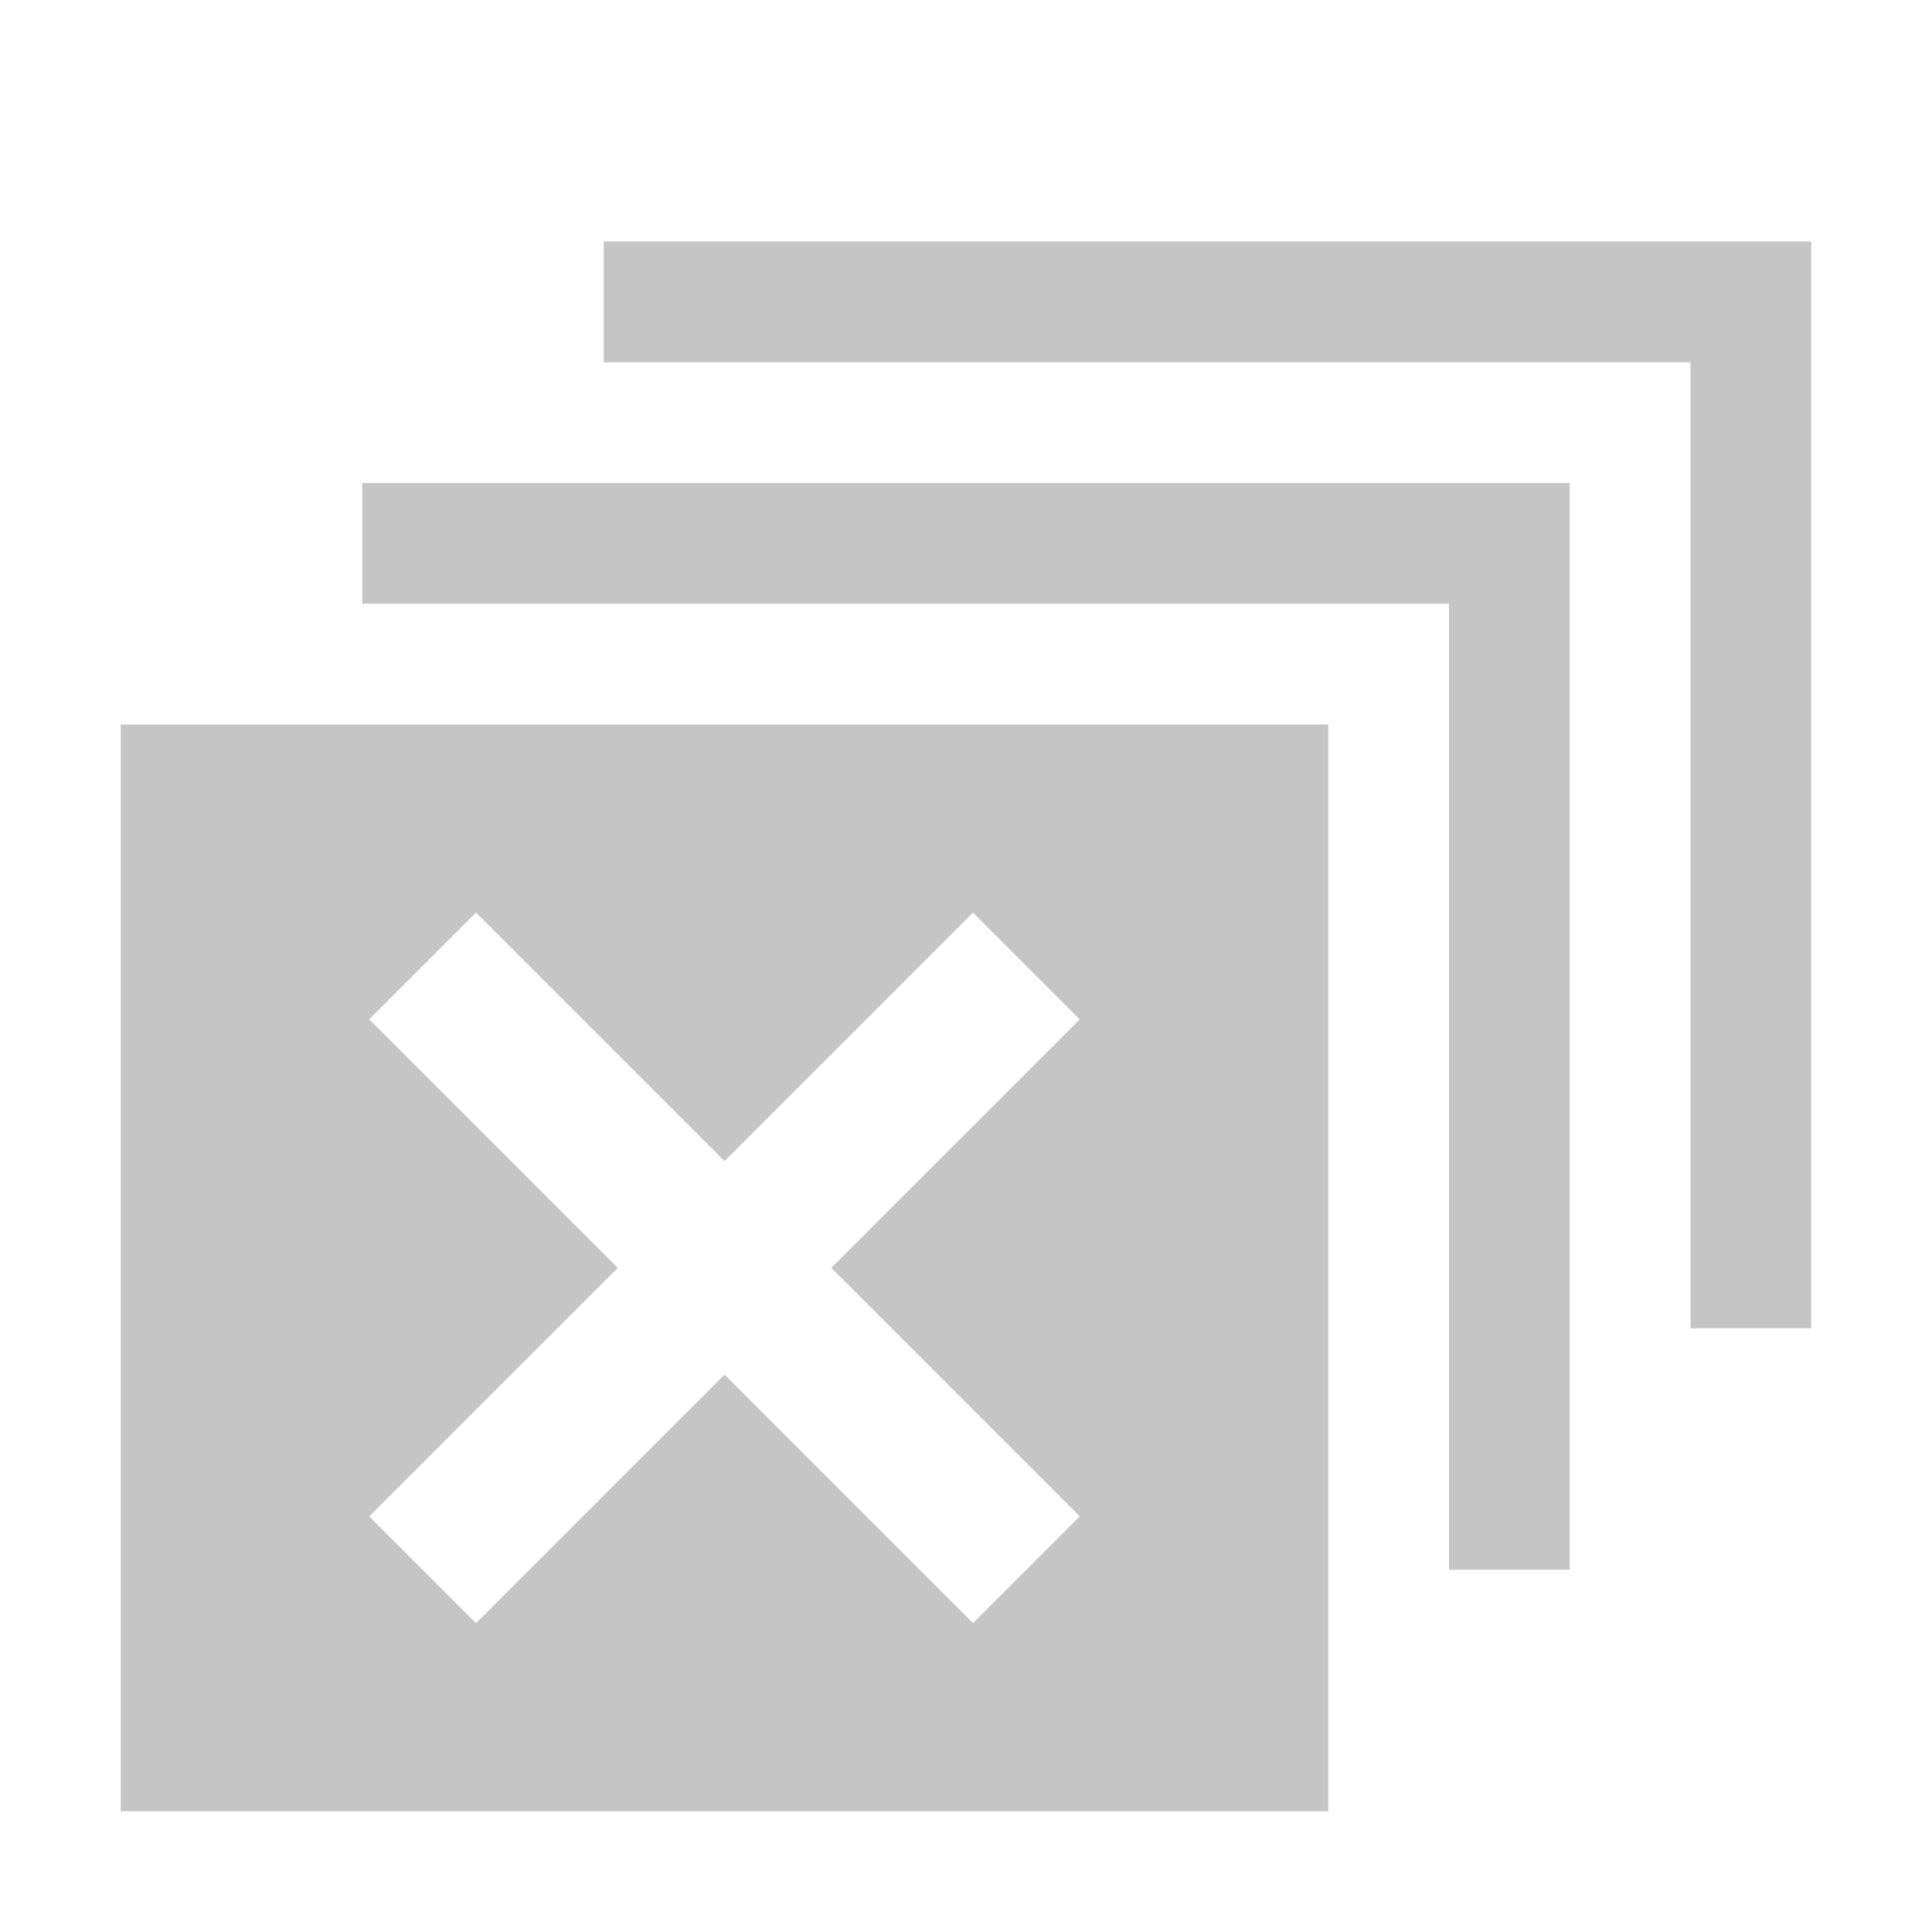
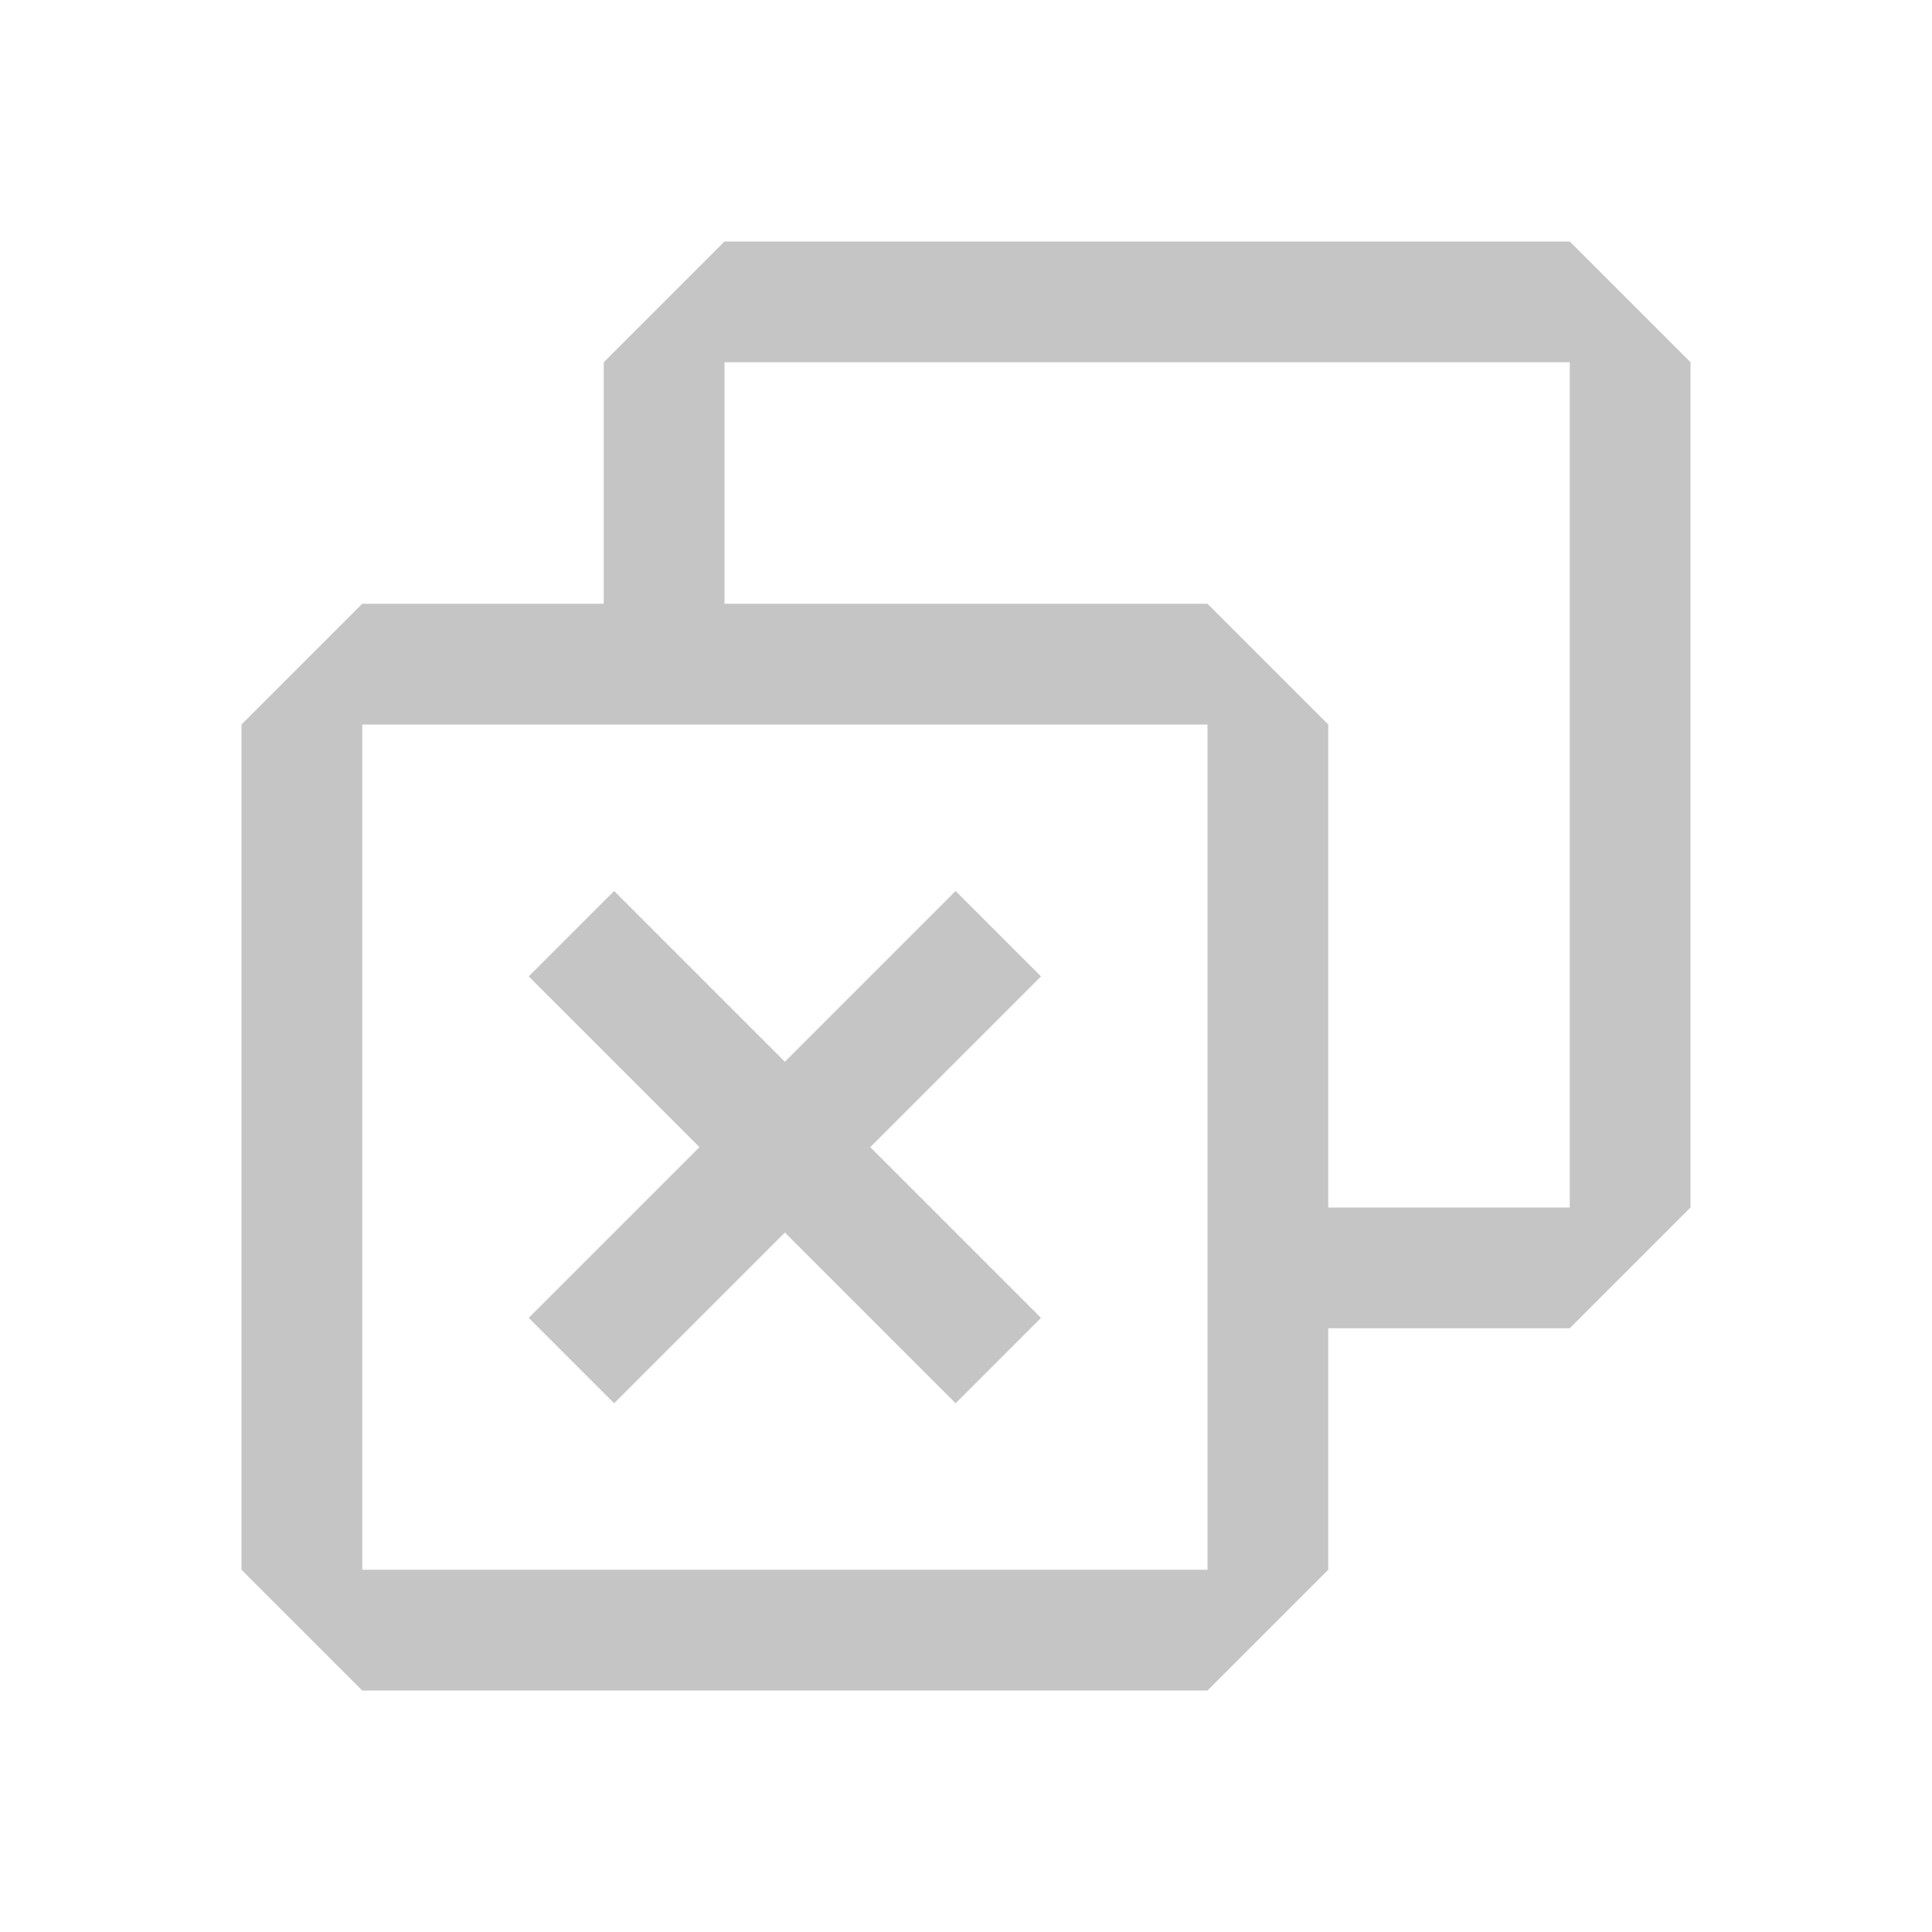
- <svg xmlns="http://www.w3.org/2000/svg" viewBox="0 0 16 16">
-   <defs>
-     <style>.icon-canvas-transparent,.icon-vs-out{fill:#252526}.icon-canvas-transparent{opacity:0}.icon-vs-bg{fill:#c5c5c5}</style>
-   </defs>
-   <path class="icon-canvas-transparent" d="M16 0v16H0V0z" id="canvas" />
-   <path class="icon-vs-bg" d="M15 2v9h-1V3H5V2zM3 5h9v8h1V4H3zM1 6h10v9H1zm4.116 4.5l-2.058 2.058.884.884L6 11.384l2.058 2.058.884-.884L6.884 10.5l2.058-2.058-.884-.884L6 9.616 3.942 7.558l-.884.884z" id="iconBg" />
+ <svg xmlns="http://www.w3.org/2000/svg" width="16" height="16" viewBox="0 0 16 16" fill="none">
+   <path fill-rule="evenodd" clip-rule="evenodd" d="M8.621 8.086l-.707-.707L6.5 8.793 5.086 7.379l-.707.707L5.793 9.5l-1.414 1.414.707.707L6.5 10.207l1.414 1.414.707-.707L7.207 9.5l1.414-1.414z" fill="#C5C5C5" />
+   <path fill-rule="evenodd" clip-rule="evenodd" d="M5 3l1-1h7l1 1v7l-1 1h-2v2l-1 1H3l-1-1V6l1-1h2V3zm1 2h4l1 1v4h2V3H6v2zm4 1H3v7h7V6z" fill="#C5C5C5" />
</svg>
